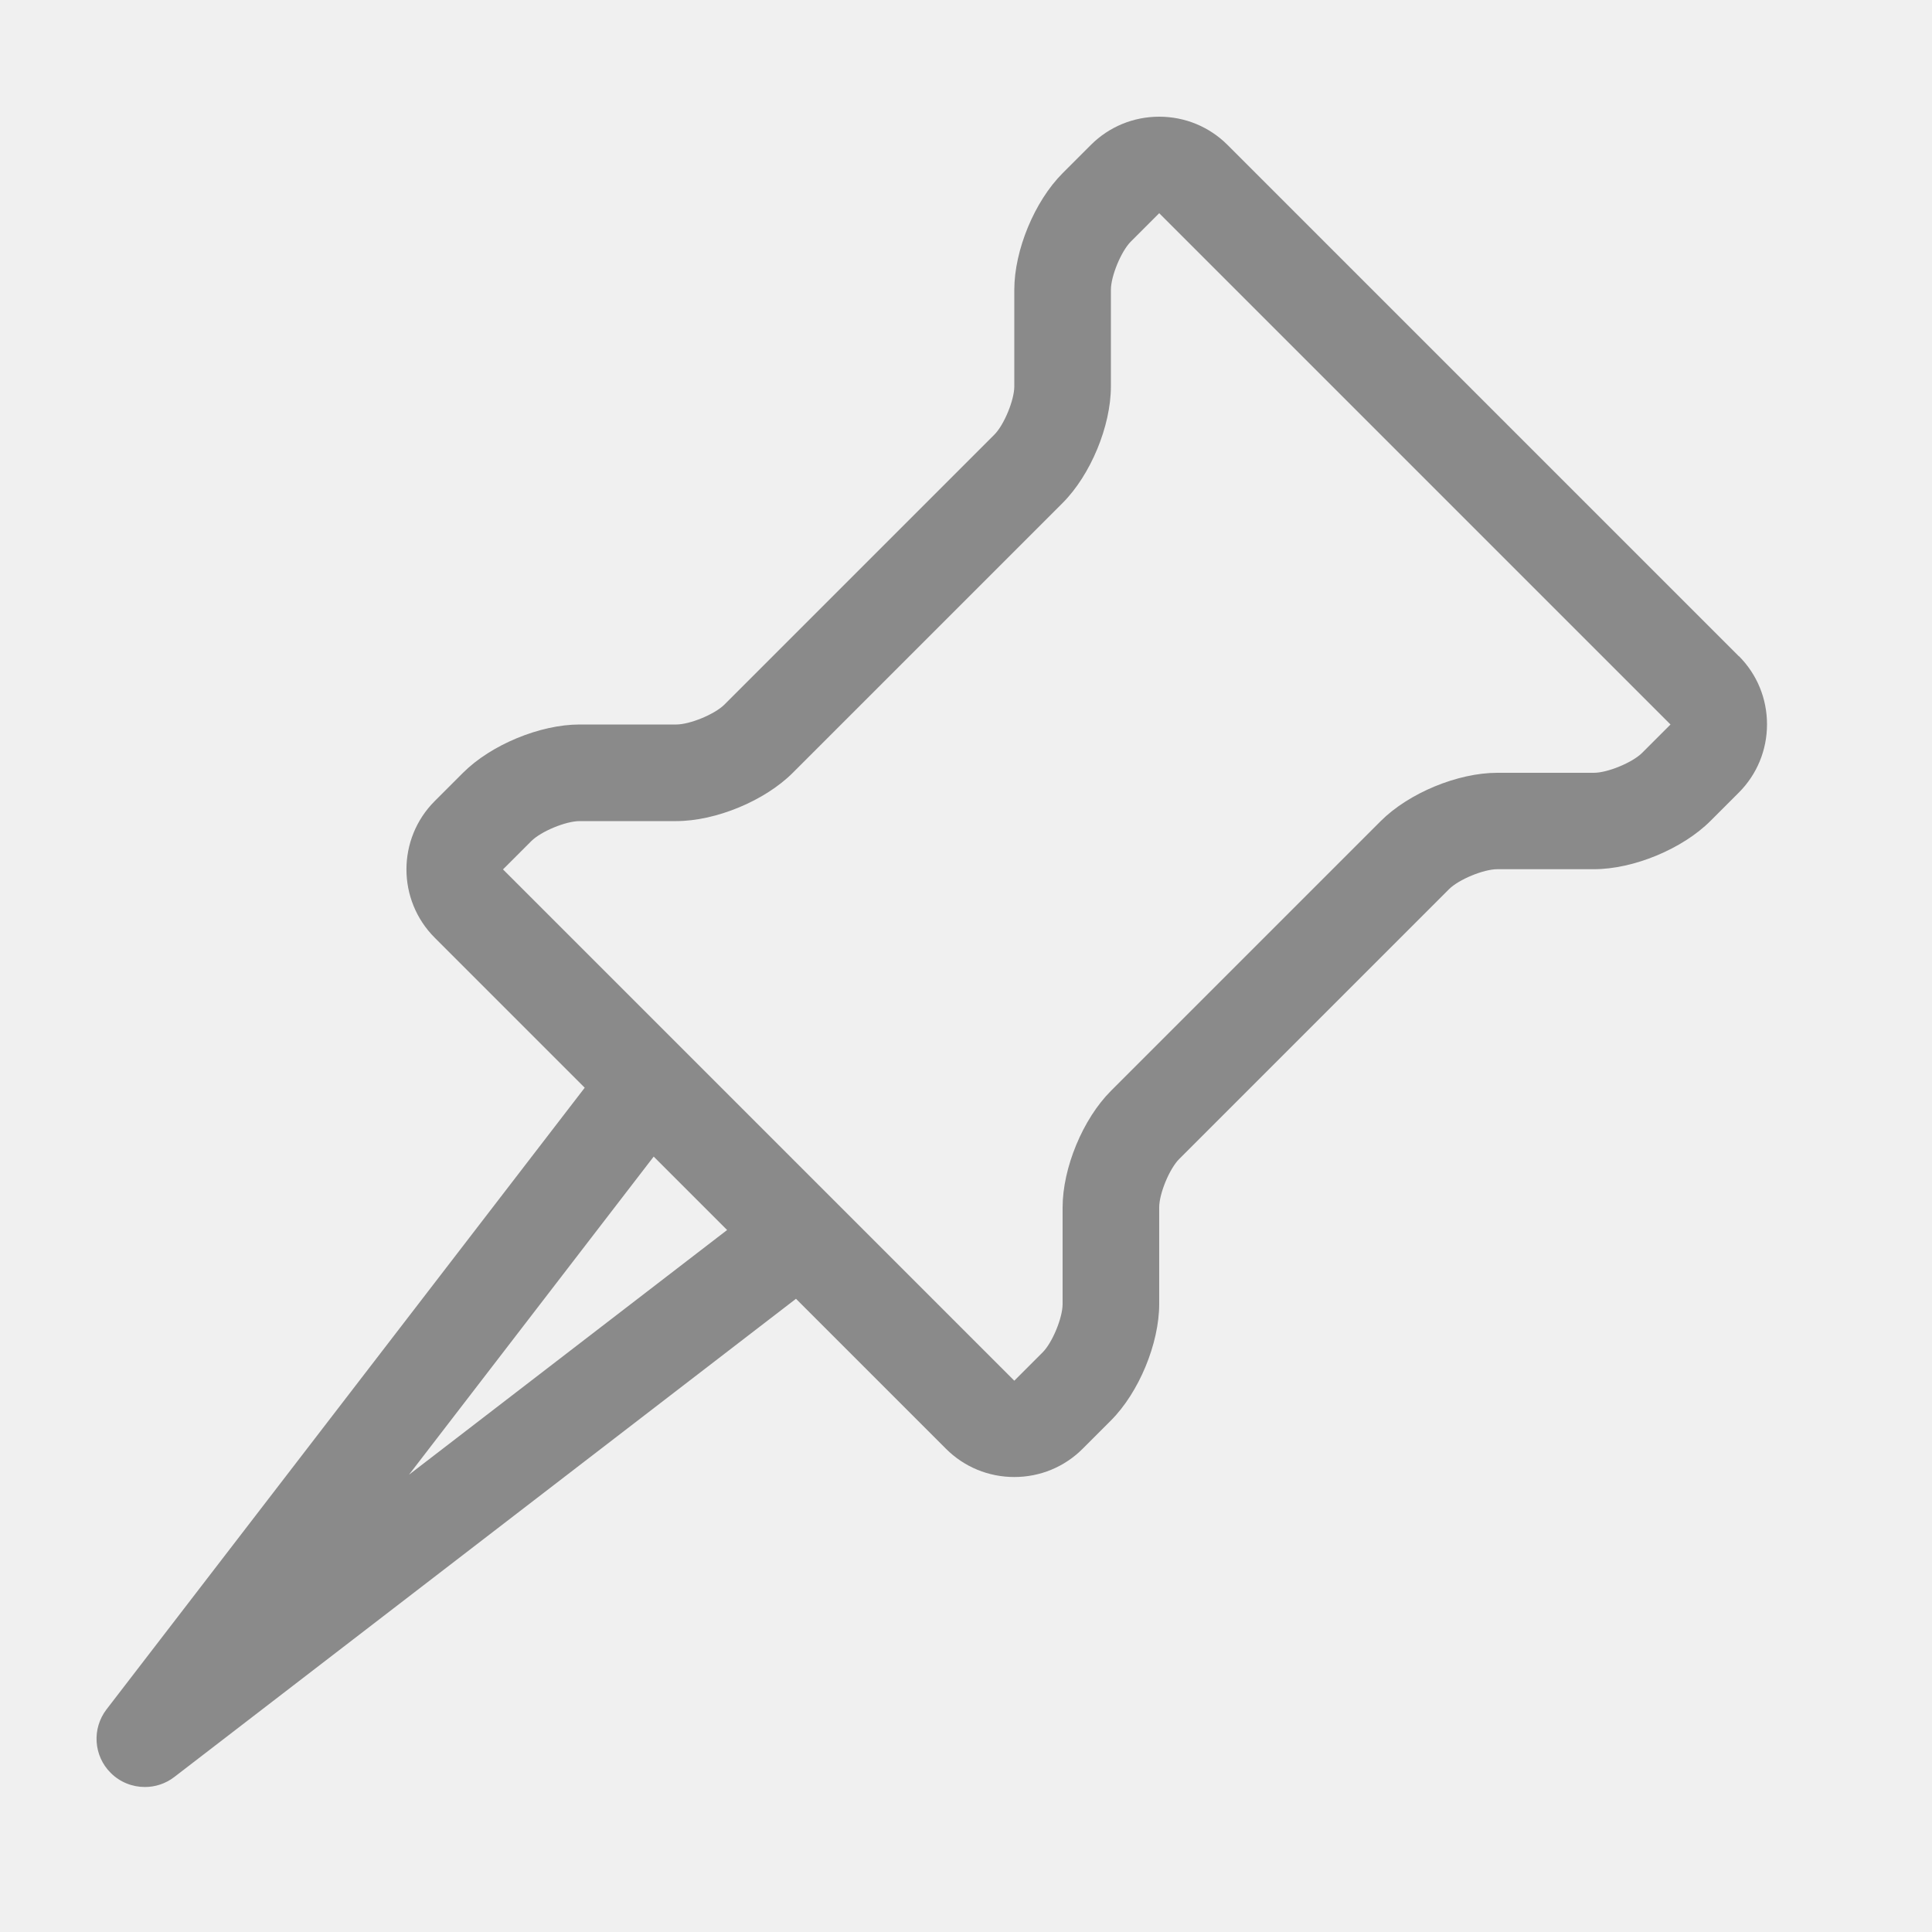
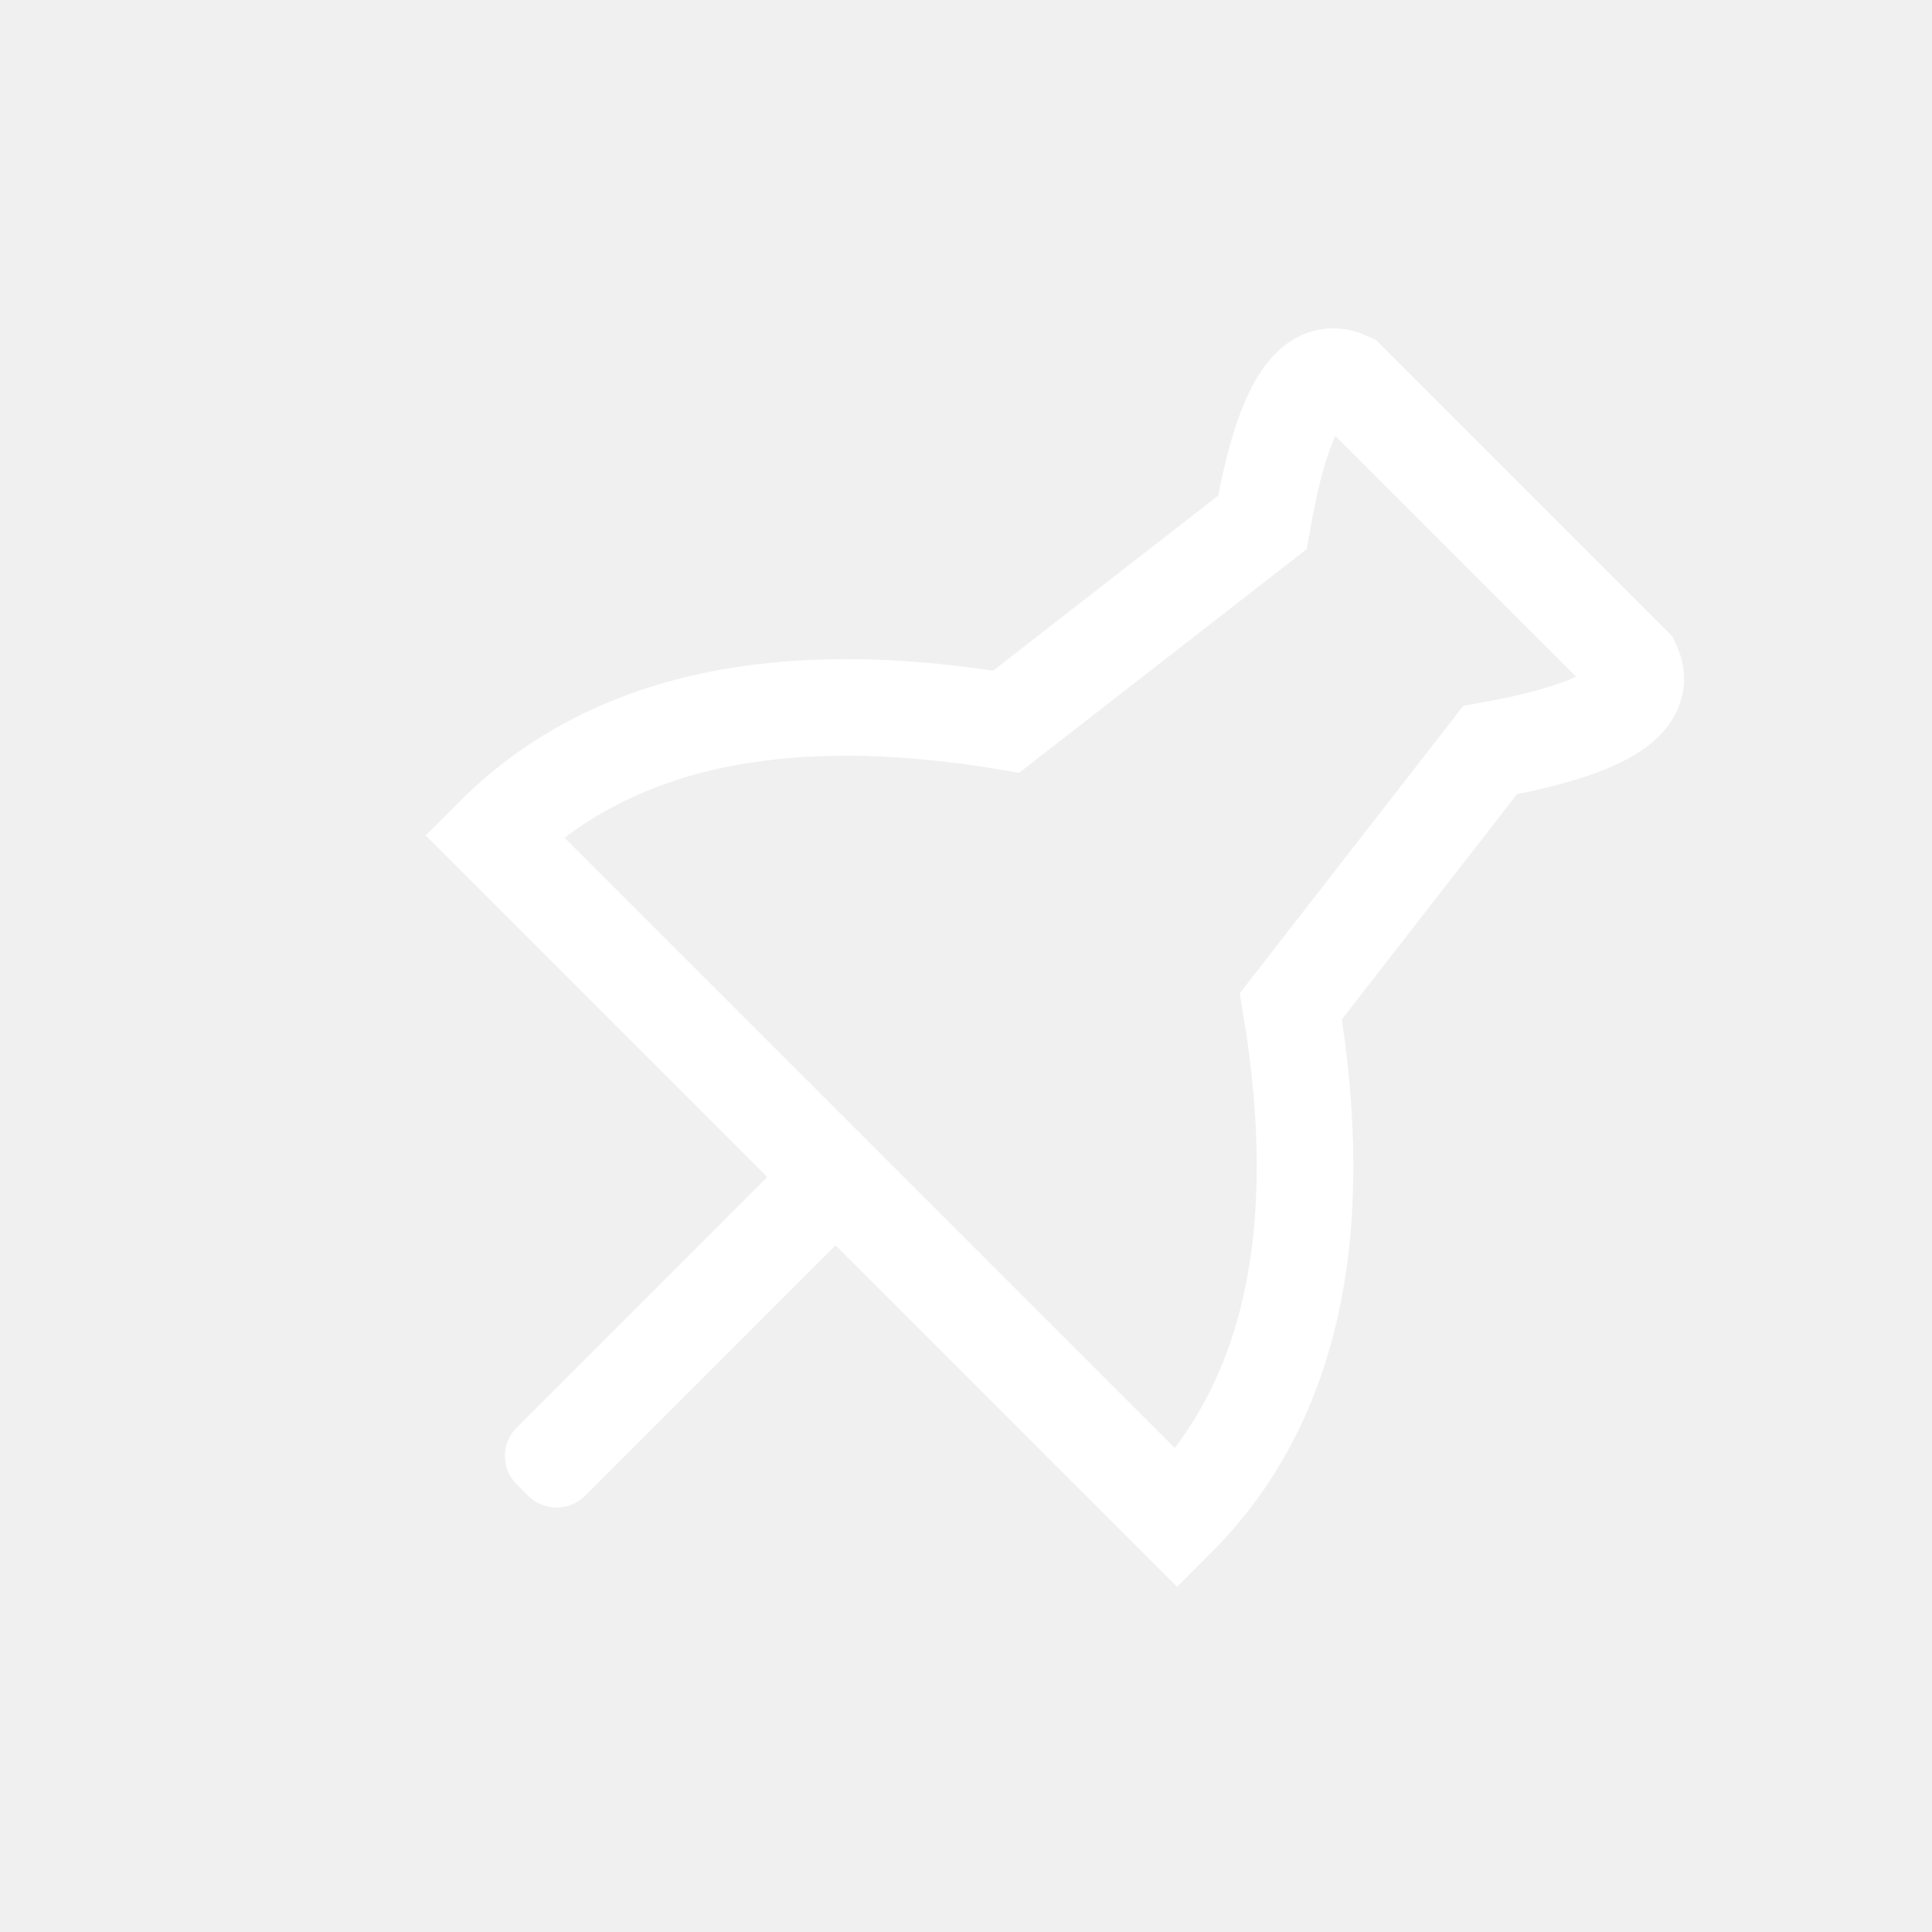
- <svg xmlns="http://www.w3.org/2000/svg" t="1659168242240" class="icon" viewBox="0 0 1024 1024" version="1.1" p-id="2420" width="24" height="24">
-   <defs>
-     <style type="text/css" />
-   </defs>
-   <path d="M921.6 347.802L650.598 76.8c-9.625-9.626-22.528-14.95-36.198-14.95s-26.573 5.324-36.198 14.95L563.2 91.802c-14.848 14.848-25.6 40.806-25.6 61.798v51.2c0 7.27-5.427 20.429-10.598 25.6L384 373.402c-5.171 5.17-18.33 10.598-25.6 10.598h-51.2c-20.992 0-46.95 10.752-61.798 25.6L230.4 424.602c-19.968 19.968-19.968 52.428 0 72.396l79.514 79.514-253.44 329.472c-7.834 10.189-6.912 24.627 2.201 33.69 4.967 4.966 11.52 7.475 18.125 7.475 5.478 0 10.957-1.741 15.616-5.325l329.472-253.44 79.514 79.514c9.625 9.625 22.528 14.95 36.198 14.95s26.573-5.325 36.198-14.95l15.002-15.002c14.848-14.848 25.6-40.806 25.6-61.798v-51.2c0-7.27 5.427-20.43 10.598-25.6L768 471.296c5.171-5.171 18.33-10.598 25.6-10.598h51.2c20.992 0 46.95-10.752 61.798-25.6l15.002-15.002c9.626-9.626 14.95-22.528 14.95-36.198s-5.324-26.573-14.95-36.199zM216.78 781.619l129.69-168.601 38.912 38.912-168.601 129.69zM870.4 399.002c-5.171 5.17-18.33 10.598-25.6 10.598h-51.2c-20.992 0-46.95 10.752-61.798 25.6L588.8 578.202c-14.848 14.848-25.6 40.806-25.6 61.798v51.2c0 7.27-5.427 20.429-10.598 25.6l-14.95 14.95h-0.052v0.052L266.598 460.8l15.002-15.002c5.171-5.17 18.33-10.598 25.6-10.598h51.2c20.992 0 46.95-10.752 61.798-25.6L563.2 266.598c14.848-14.848 25.6-40.806 25.6-61.798v-51.2c0-7.27 5.427-20.429 10.598-25.6l15.002-15.002L885.402 384 870.4 399.002z" p-id="2421" fill="#8a8a8a" />
+ <svg xmlns="http://www.w3.org/2000/svg" width="24px" height="24px" viewBox="0 0 24 24" version="1.1">
+   <g id="钉住" stroke="none" stroke-width="1" fill="none" fill-rule="evenodd">
+     <rect id="矩形" x="0" y="0" width="24" height="24" />
+     <g id="编组" transform="translate(12.5, 12.5) rotate(-315) translate(-12.5, -12.5) translate(6.5, 4)">
+       <path d="M4,2 C3.185,0.842 3.018,0.175 3.5,0 C5,0 7.5,0 8.5,0 C8.972,0.172 8.806,0.838 8,2 L8.5,6 C10.833,7.667 12,9.5 12,11.5 C10,11.5 0,11.5 0,11.5 C0,9.5 1.167,7.667 3.5,6 L4,2 Z" id="路径-12" stroke="#FFFFFF" stroke-width="1.2" />
+       <rect id="矩形" fill="#FFFFFF" x="5.4" y="11" width="1.2" height="6" rx="0.5" />
+     </g>
+   </g>
</svg>
